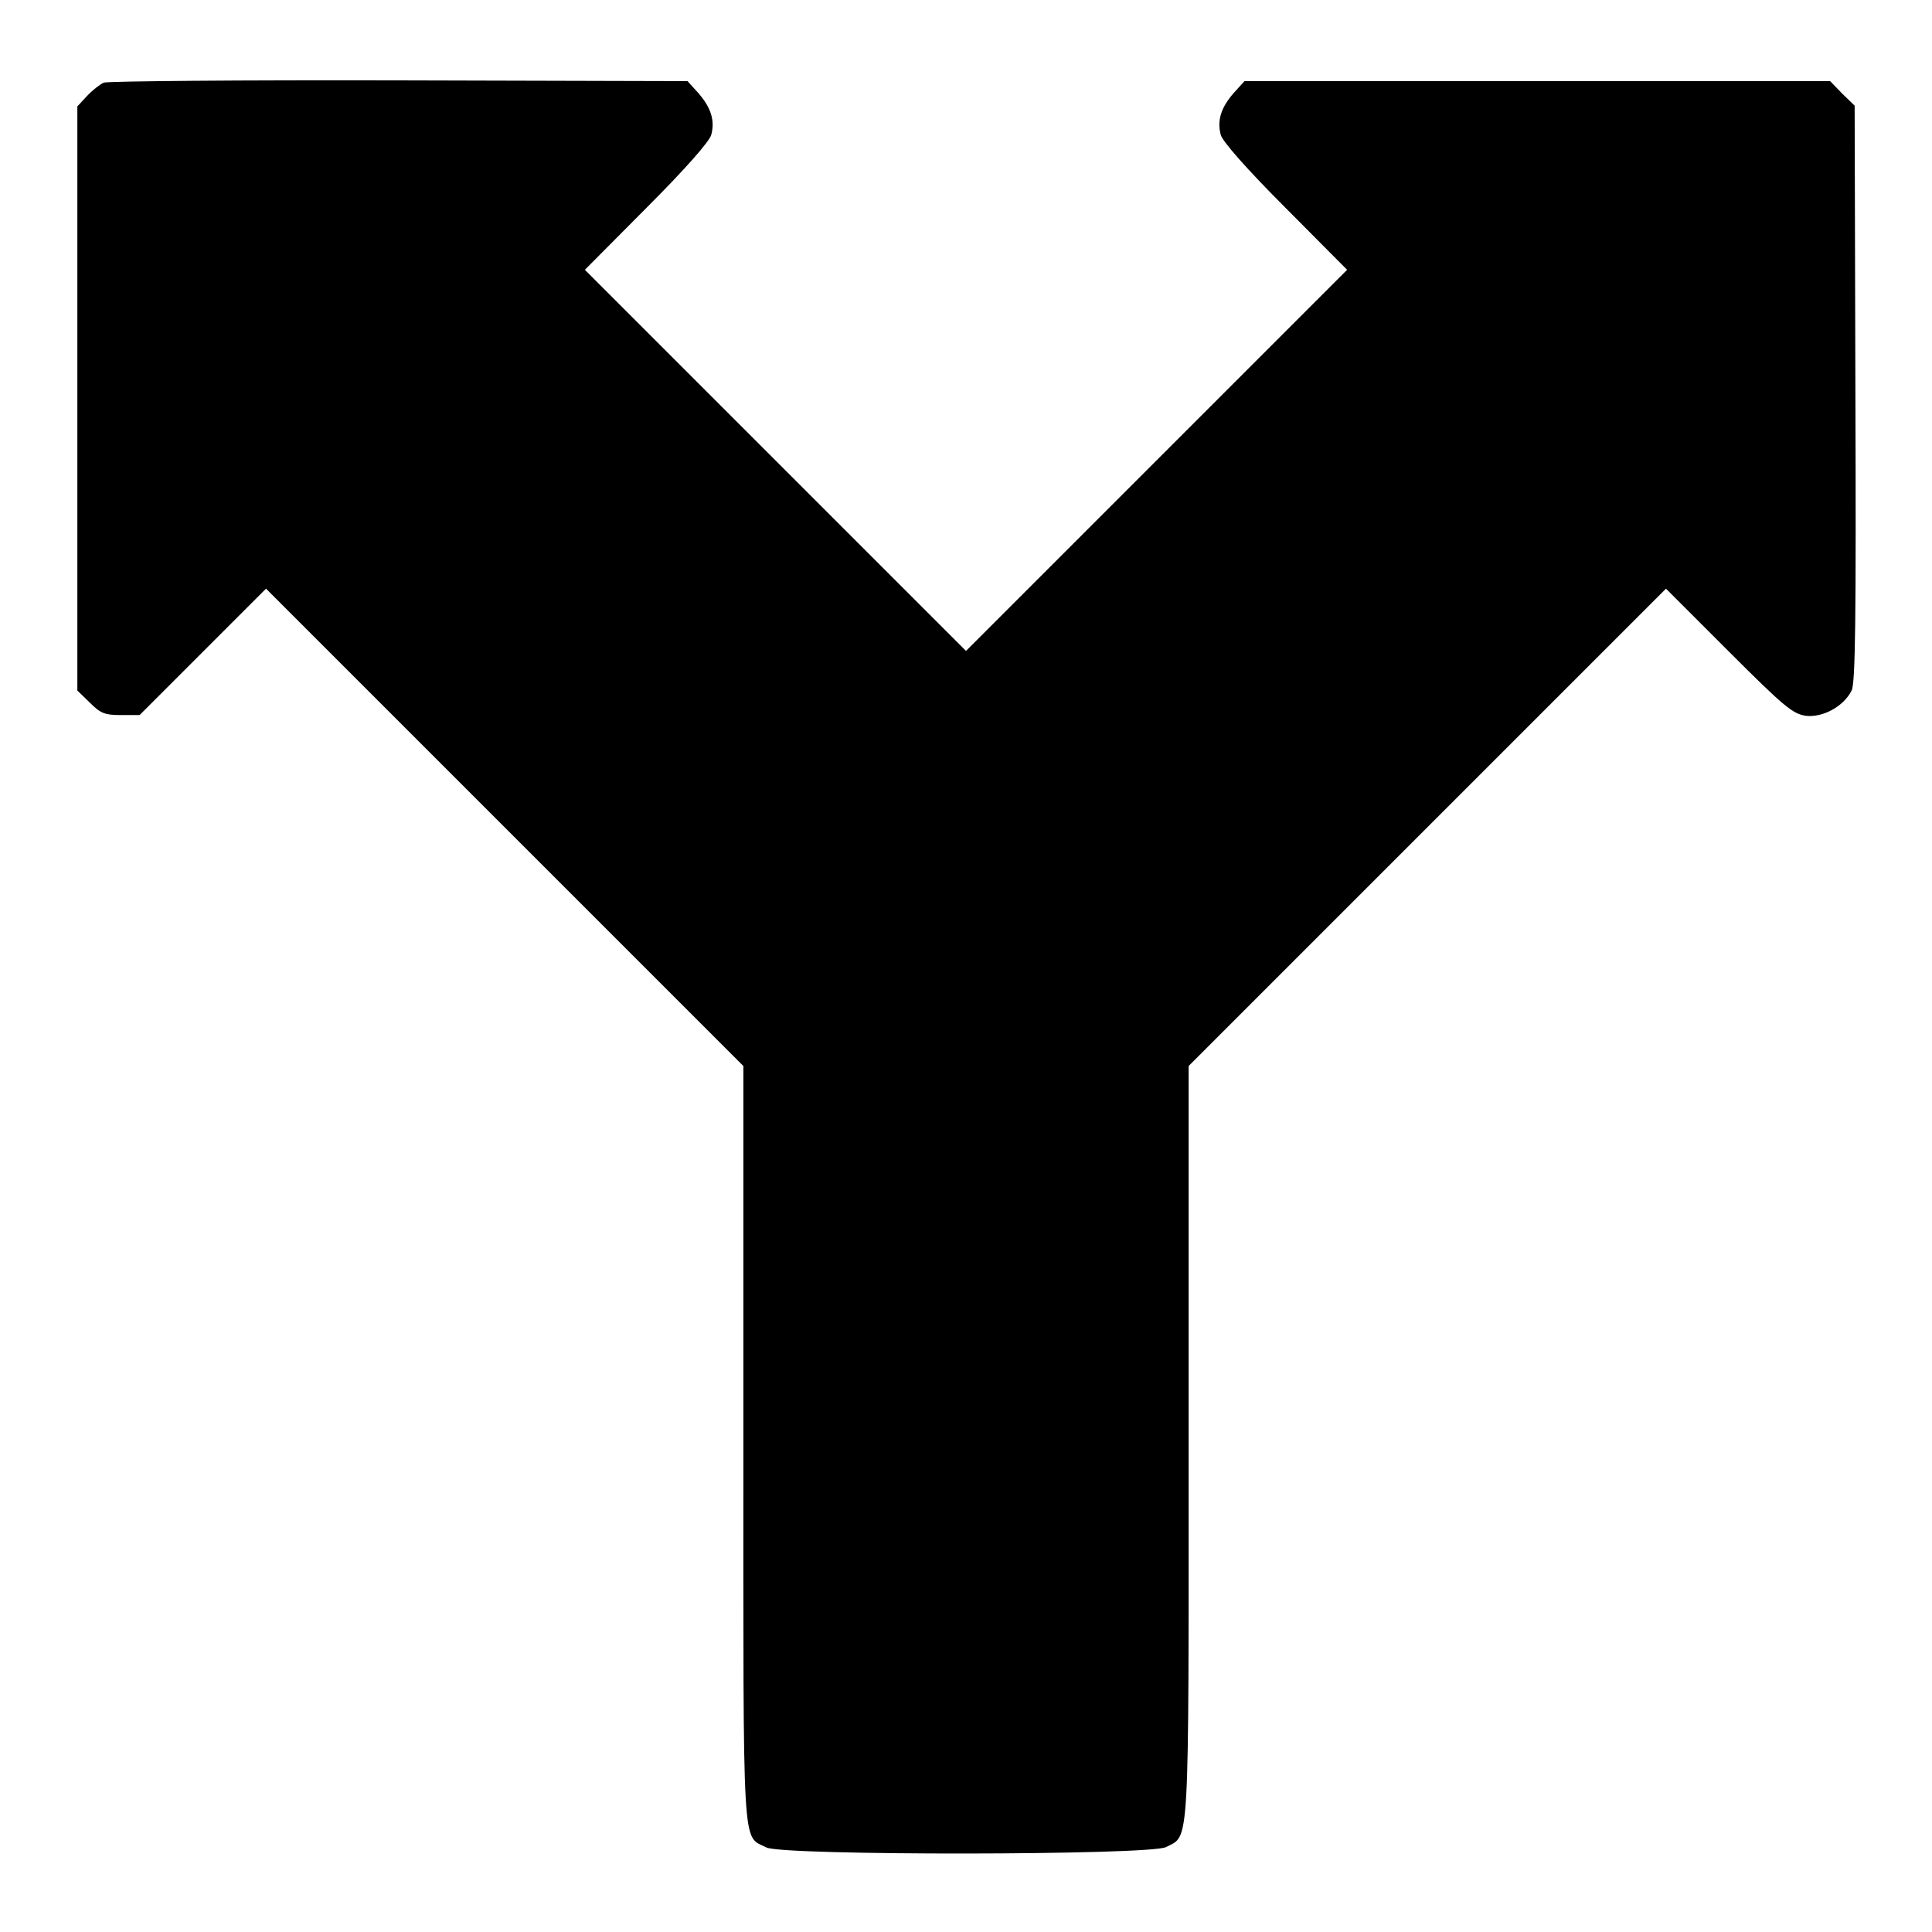
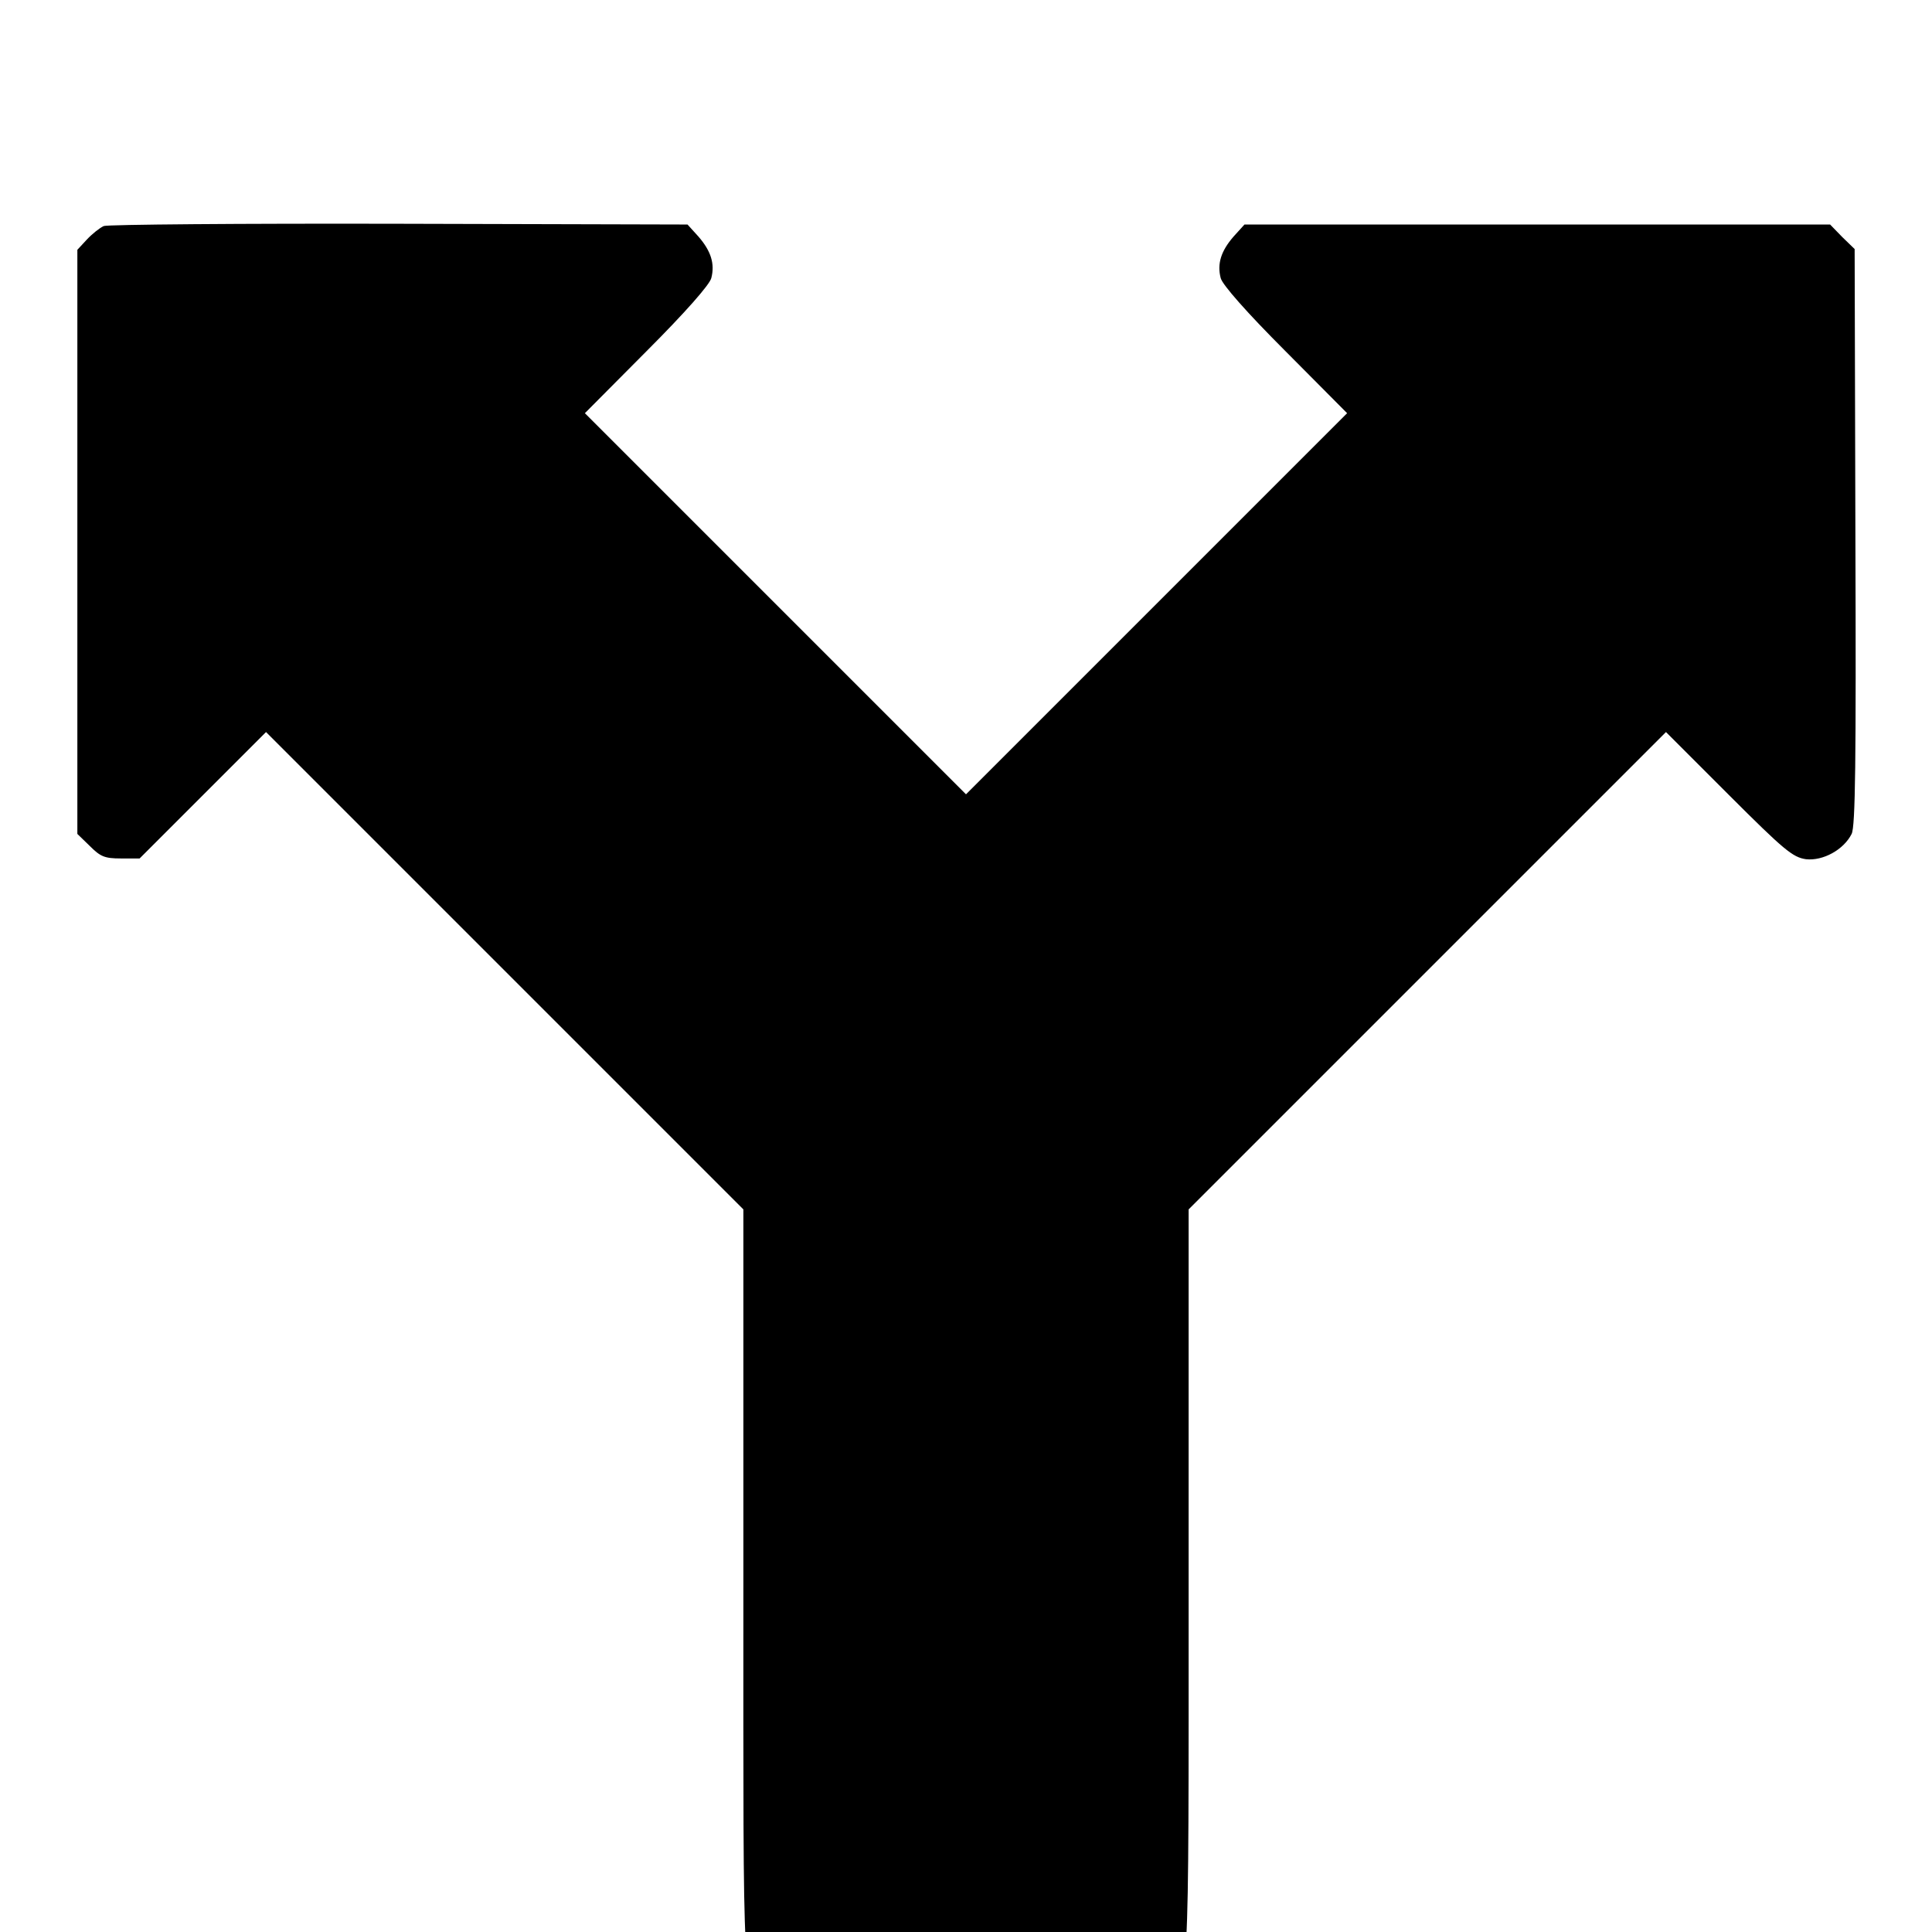
<svg xmlns="http://www.w3.org/2000/svg" version="1.0" width="512pt" height="512pt" viewBox="0 0 512 512" preserveAspectRatio="xMidYMid meet">
-   <g transform="translate(0,512) scale(0.1,-0.1)" fill="#000000" stroke="none">
+   <g transform="translate(0,550) scale(0.1,-0.1)" fill="#000000" stroke="none">
    <path d="M275 4901 c-11 -5 -31 -21 -45 -36 l-25 -27 0 -774 0 -774 33 -32 c28 -28 39 -33 82 -33 l50 0 167 167 168 168 633 -633 632 -632 0 -1003 c0 -1105 -4 -1034 61 -1068 43 -22 1016 -21 1059 1 63 33 60 -24 60 1072 l0 998 632 632 633 633 166 -166 c147 -147 170 -166 205 -171 45 -5 100 25 121 67 10 20 12 190 10 787 l-2 763 -33 32 -32 33 -776 0 -776 0 -29 -32 c-33 -38 -44 -72 -34 -110 4 -17 69 -91 171 -193 l164 -165 -505 -505 -505 -505 -505 505 -505 505 164 165 c102 102 167 176 171 193 10 38 -1 72 -34 110 l-29 32 -764 2 c-420 1 -772 -2 -783 -6z" />
  </g>
</svg>
